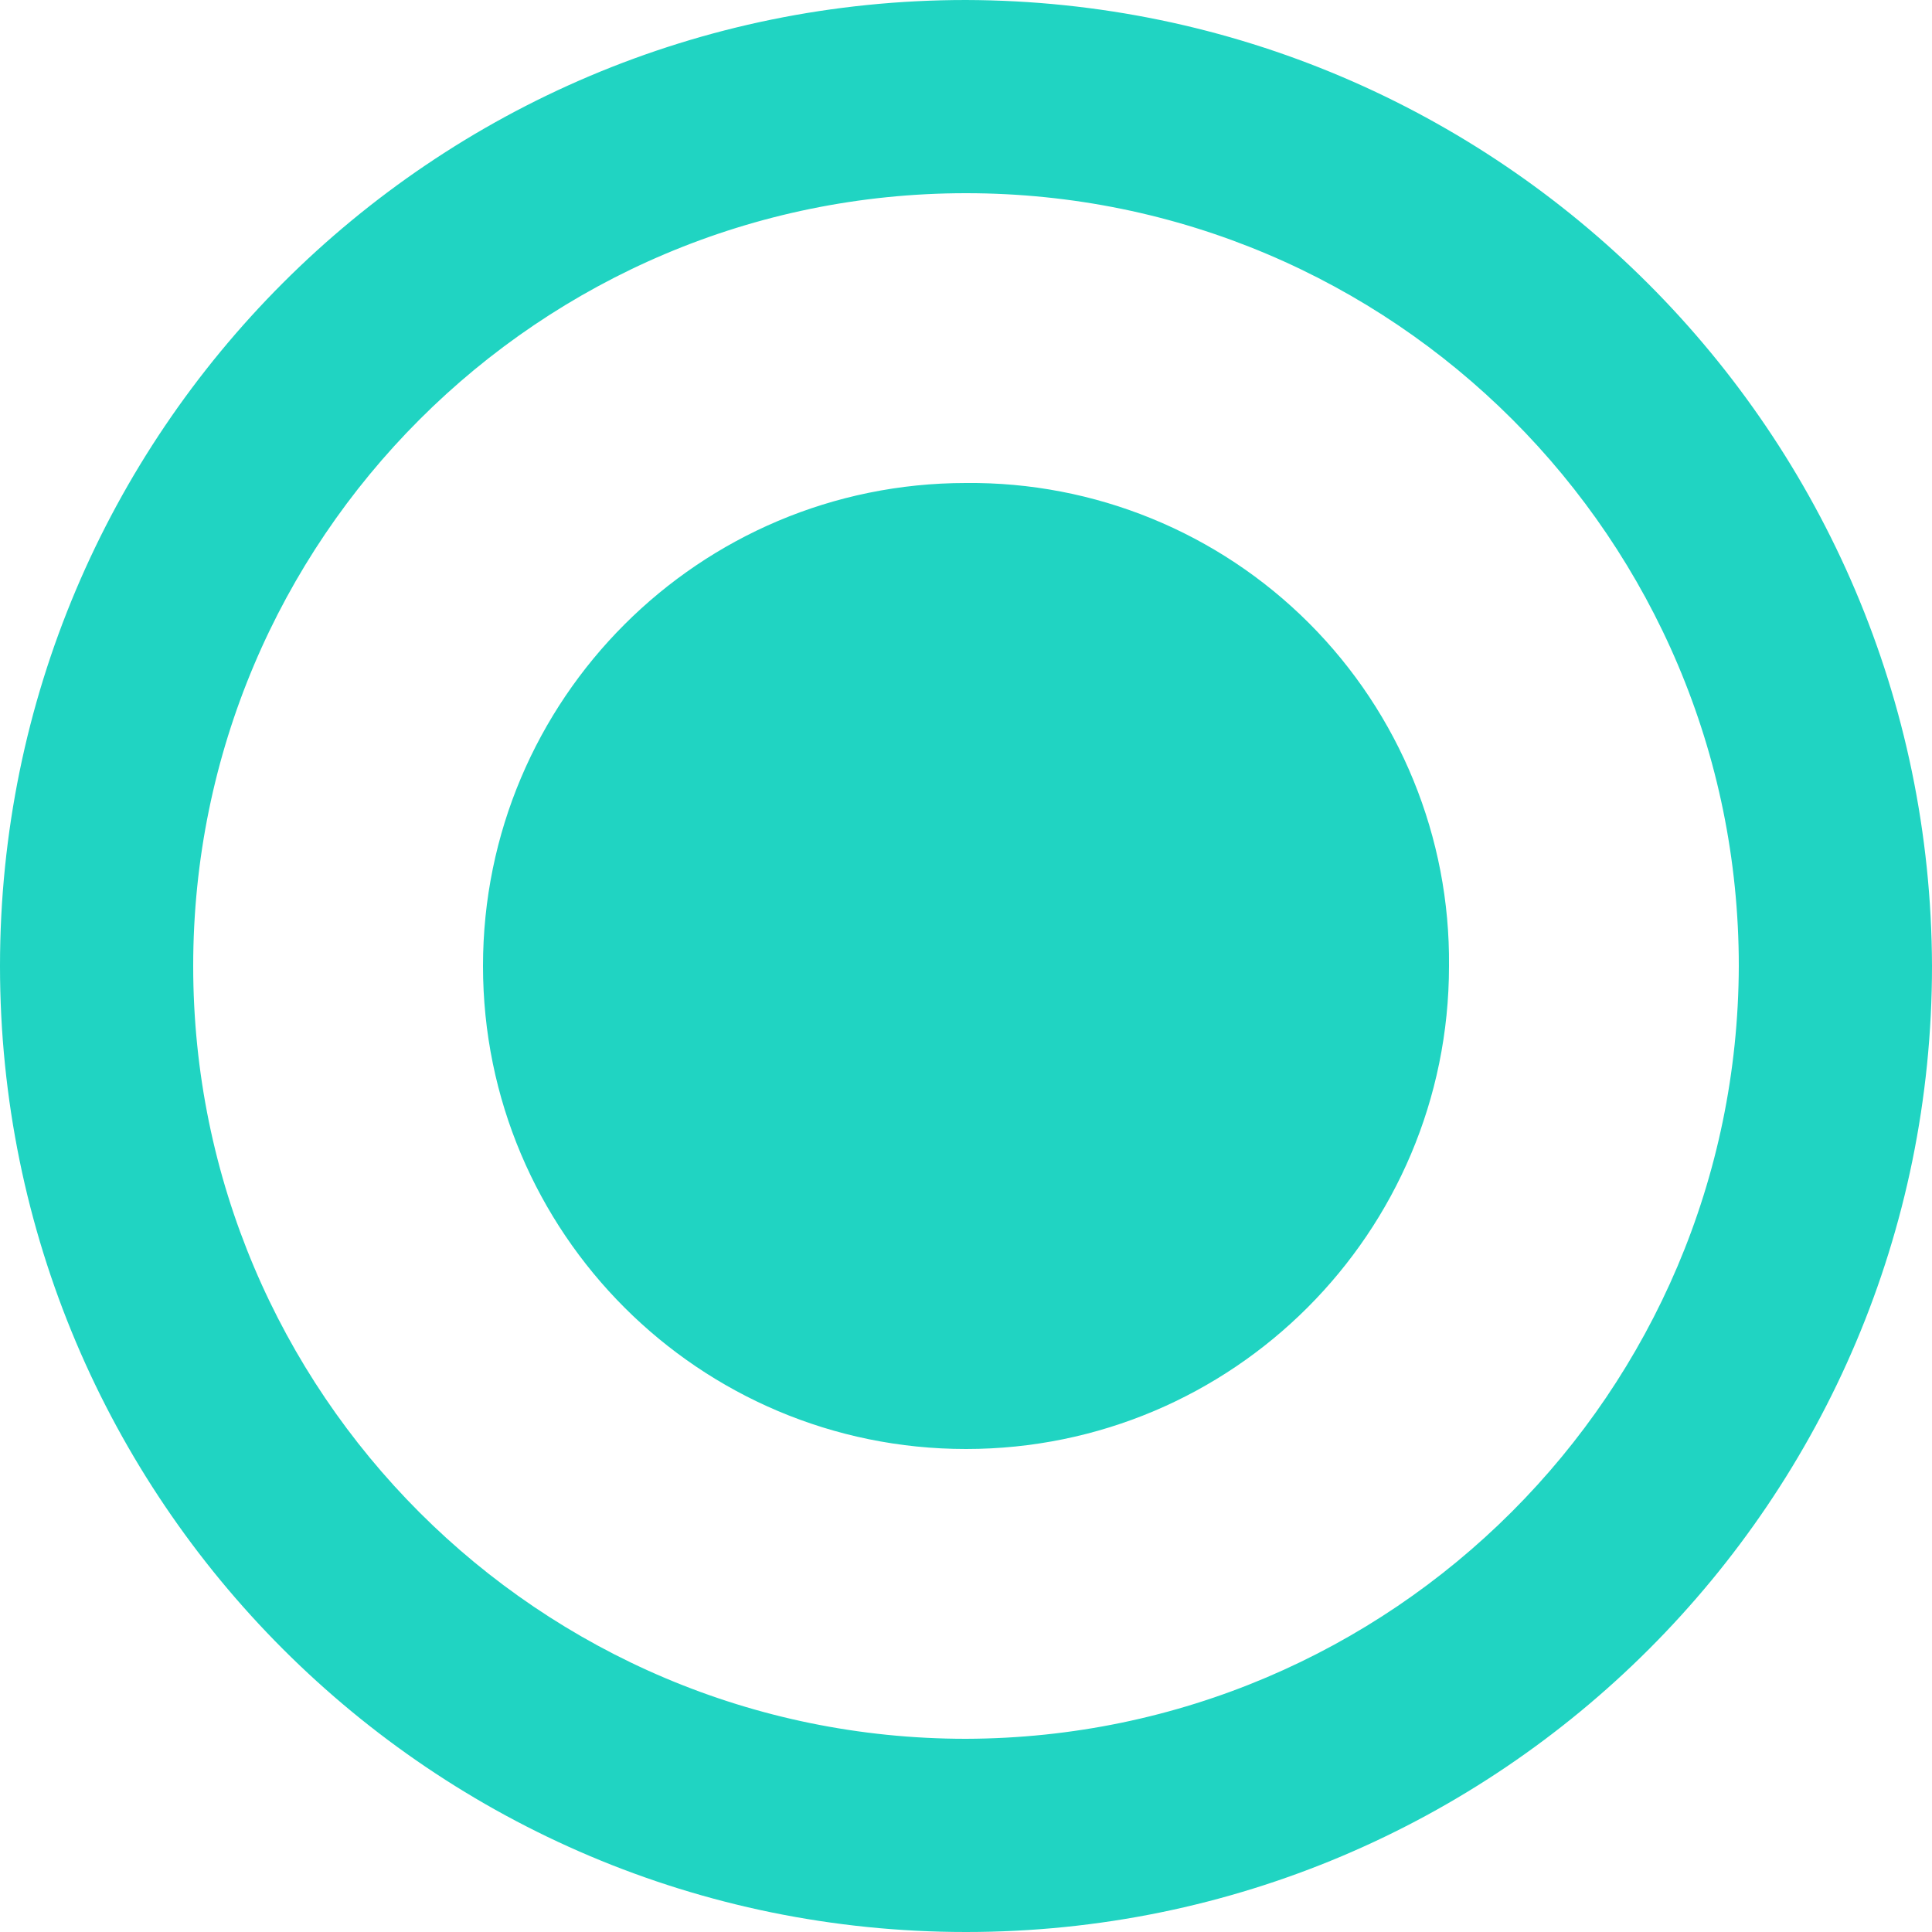
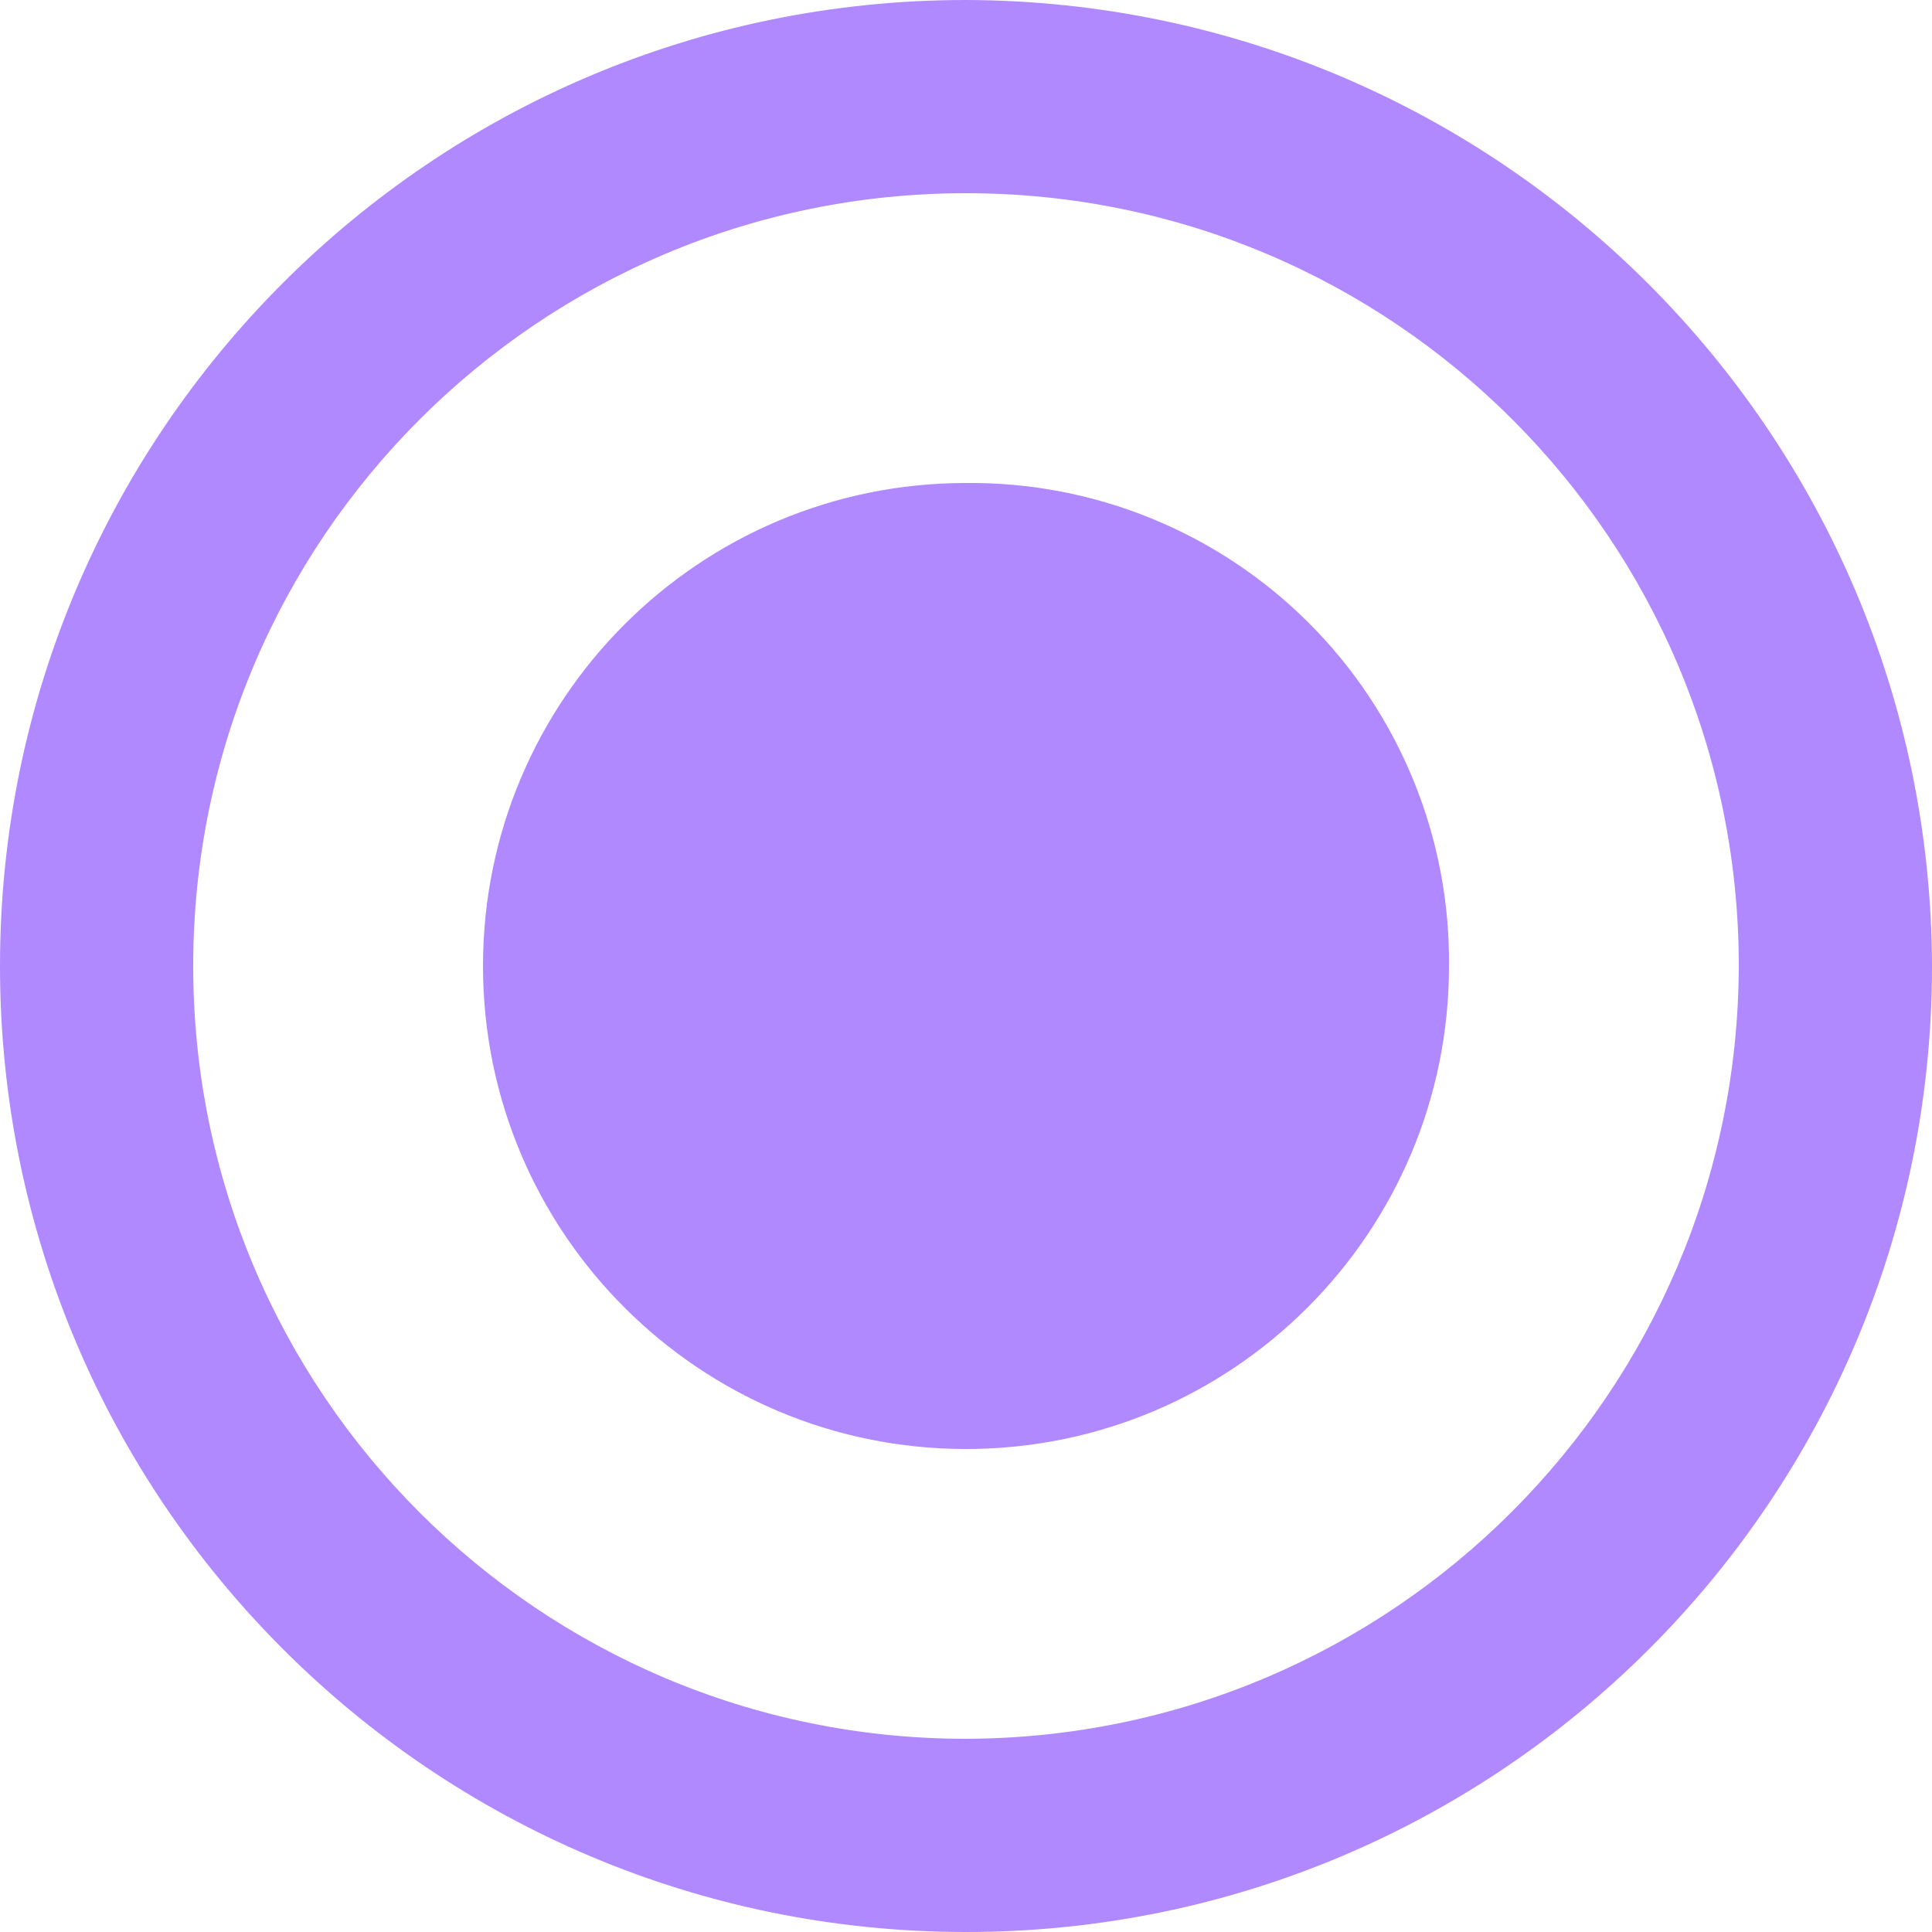
<svg xmlns="http://www.w3.org/2000/svg" width="24" height="24" viewBox="0 0 24 24">
  <defs>
    <style type="text/css">
-             .cls-1{fill:#20d4c2;fill-rule:evenodd}
+             .cls-1{fill:#b088ff;fill-rule:evenodd}
        </style>
  </defs>
  <g id="radiobttom_active" transform="translate(-508 -240)">
    <path id="radio_on" d="M14 8a6 6 0 1 0 6 6 5.942 5.942 0 0 0-6-6zm0-6a12 12 0 1 0 12 12A12.035 12.035 0 0 0 14 2zm0 21.6a9.6 9.6 0 1 1 9.6-9.6 9.628 9.628 0 0 1-9.6 9.6z" class="cls-1" transform="translate(506 238)" />
  </g>
</svg>
